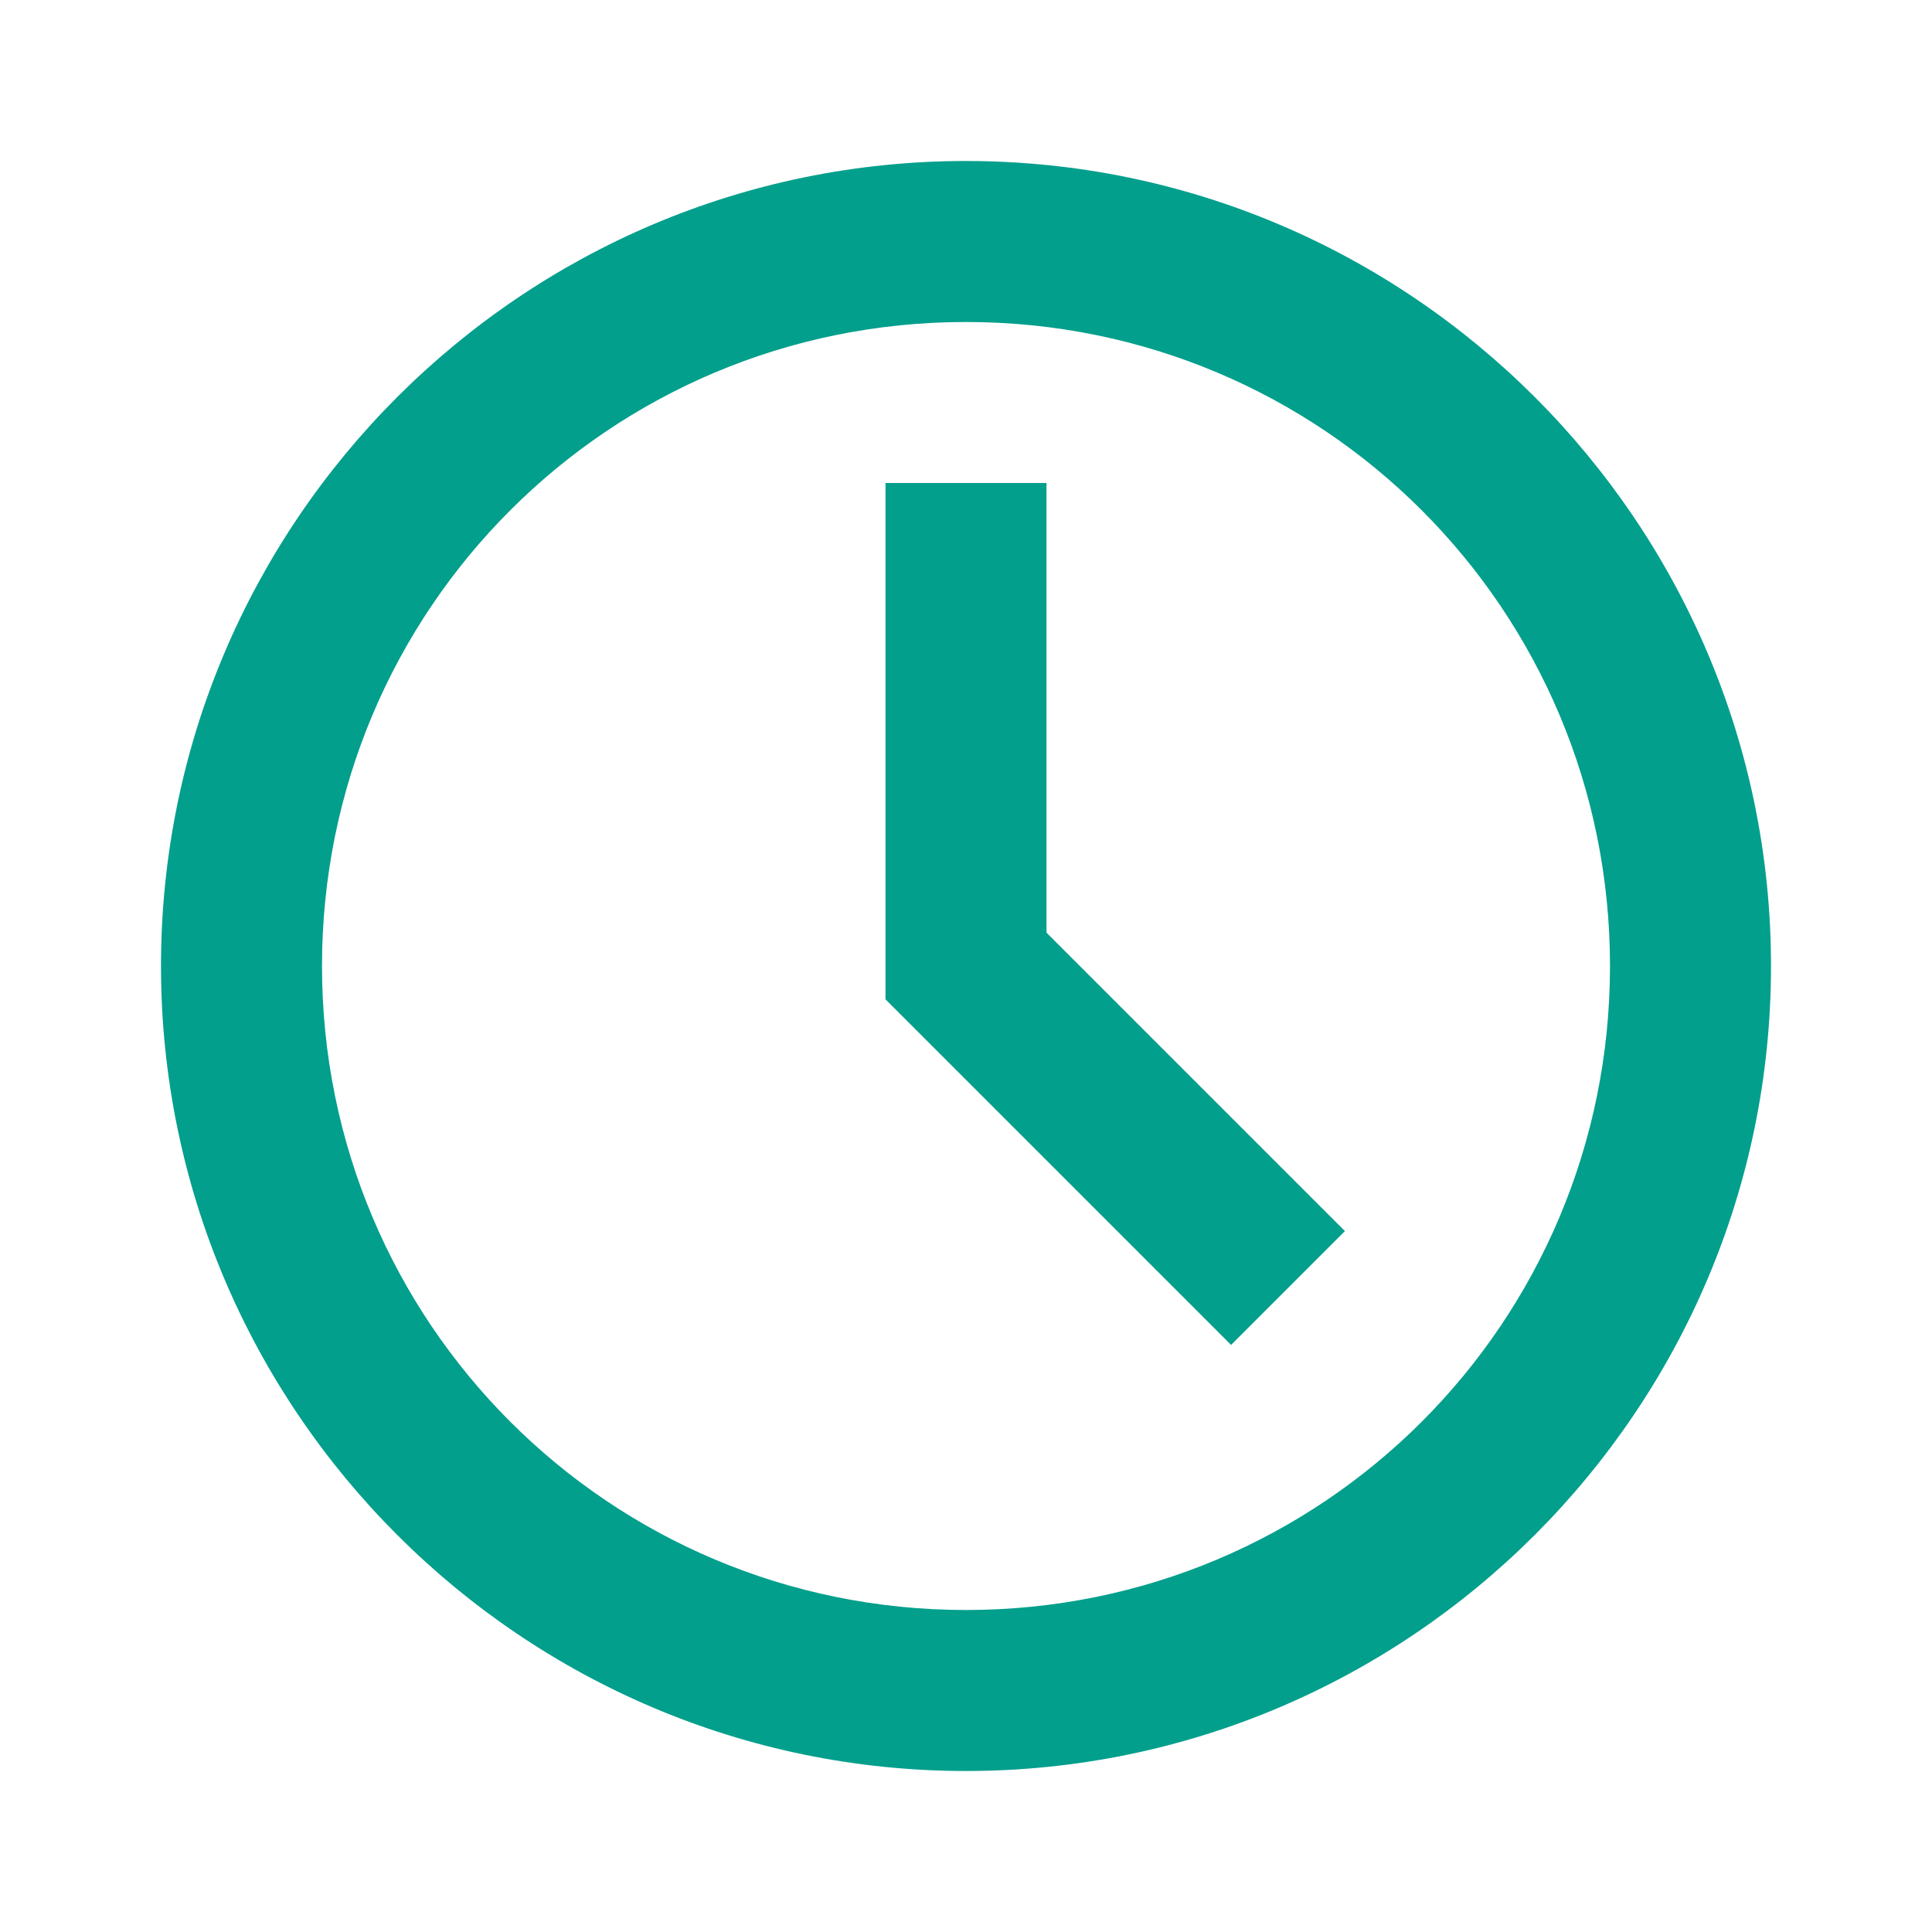
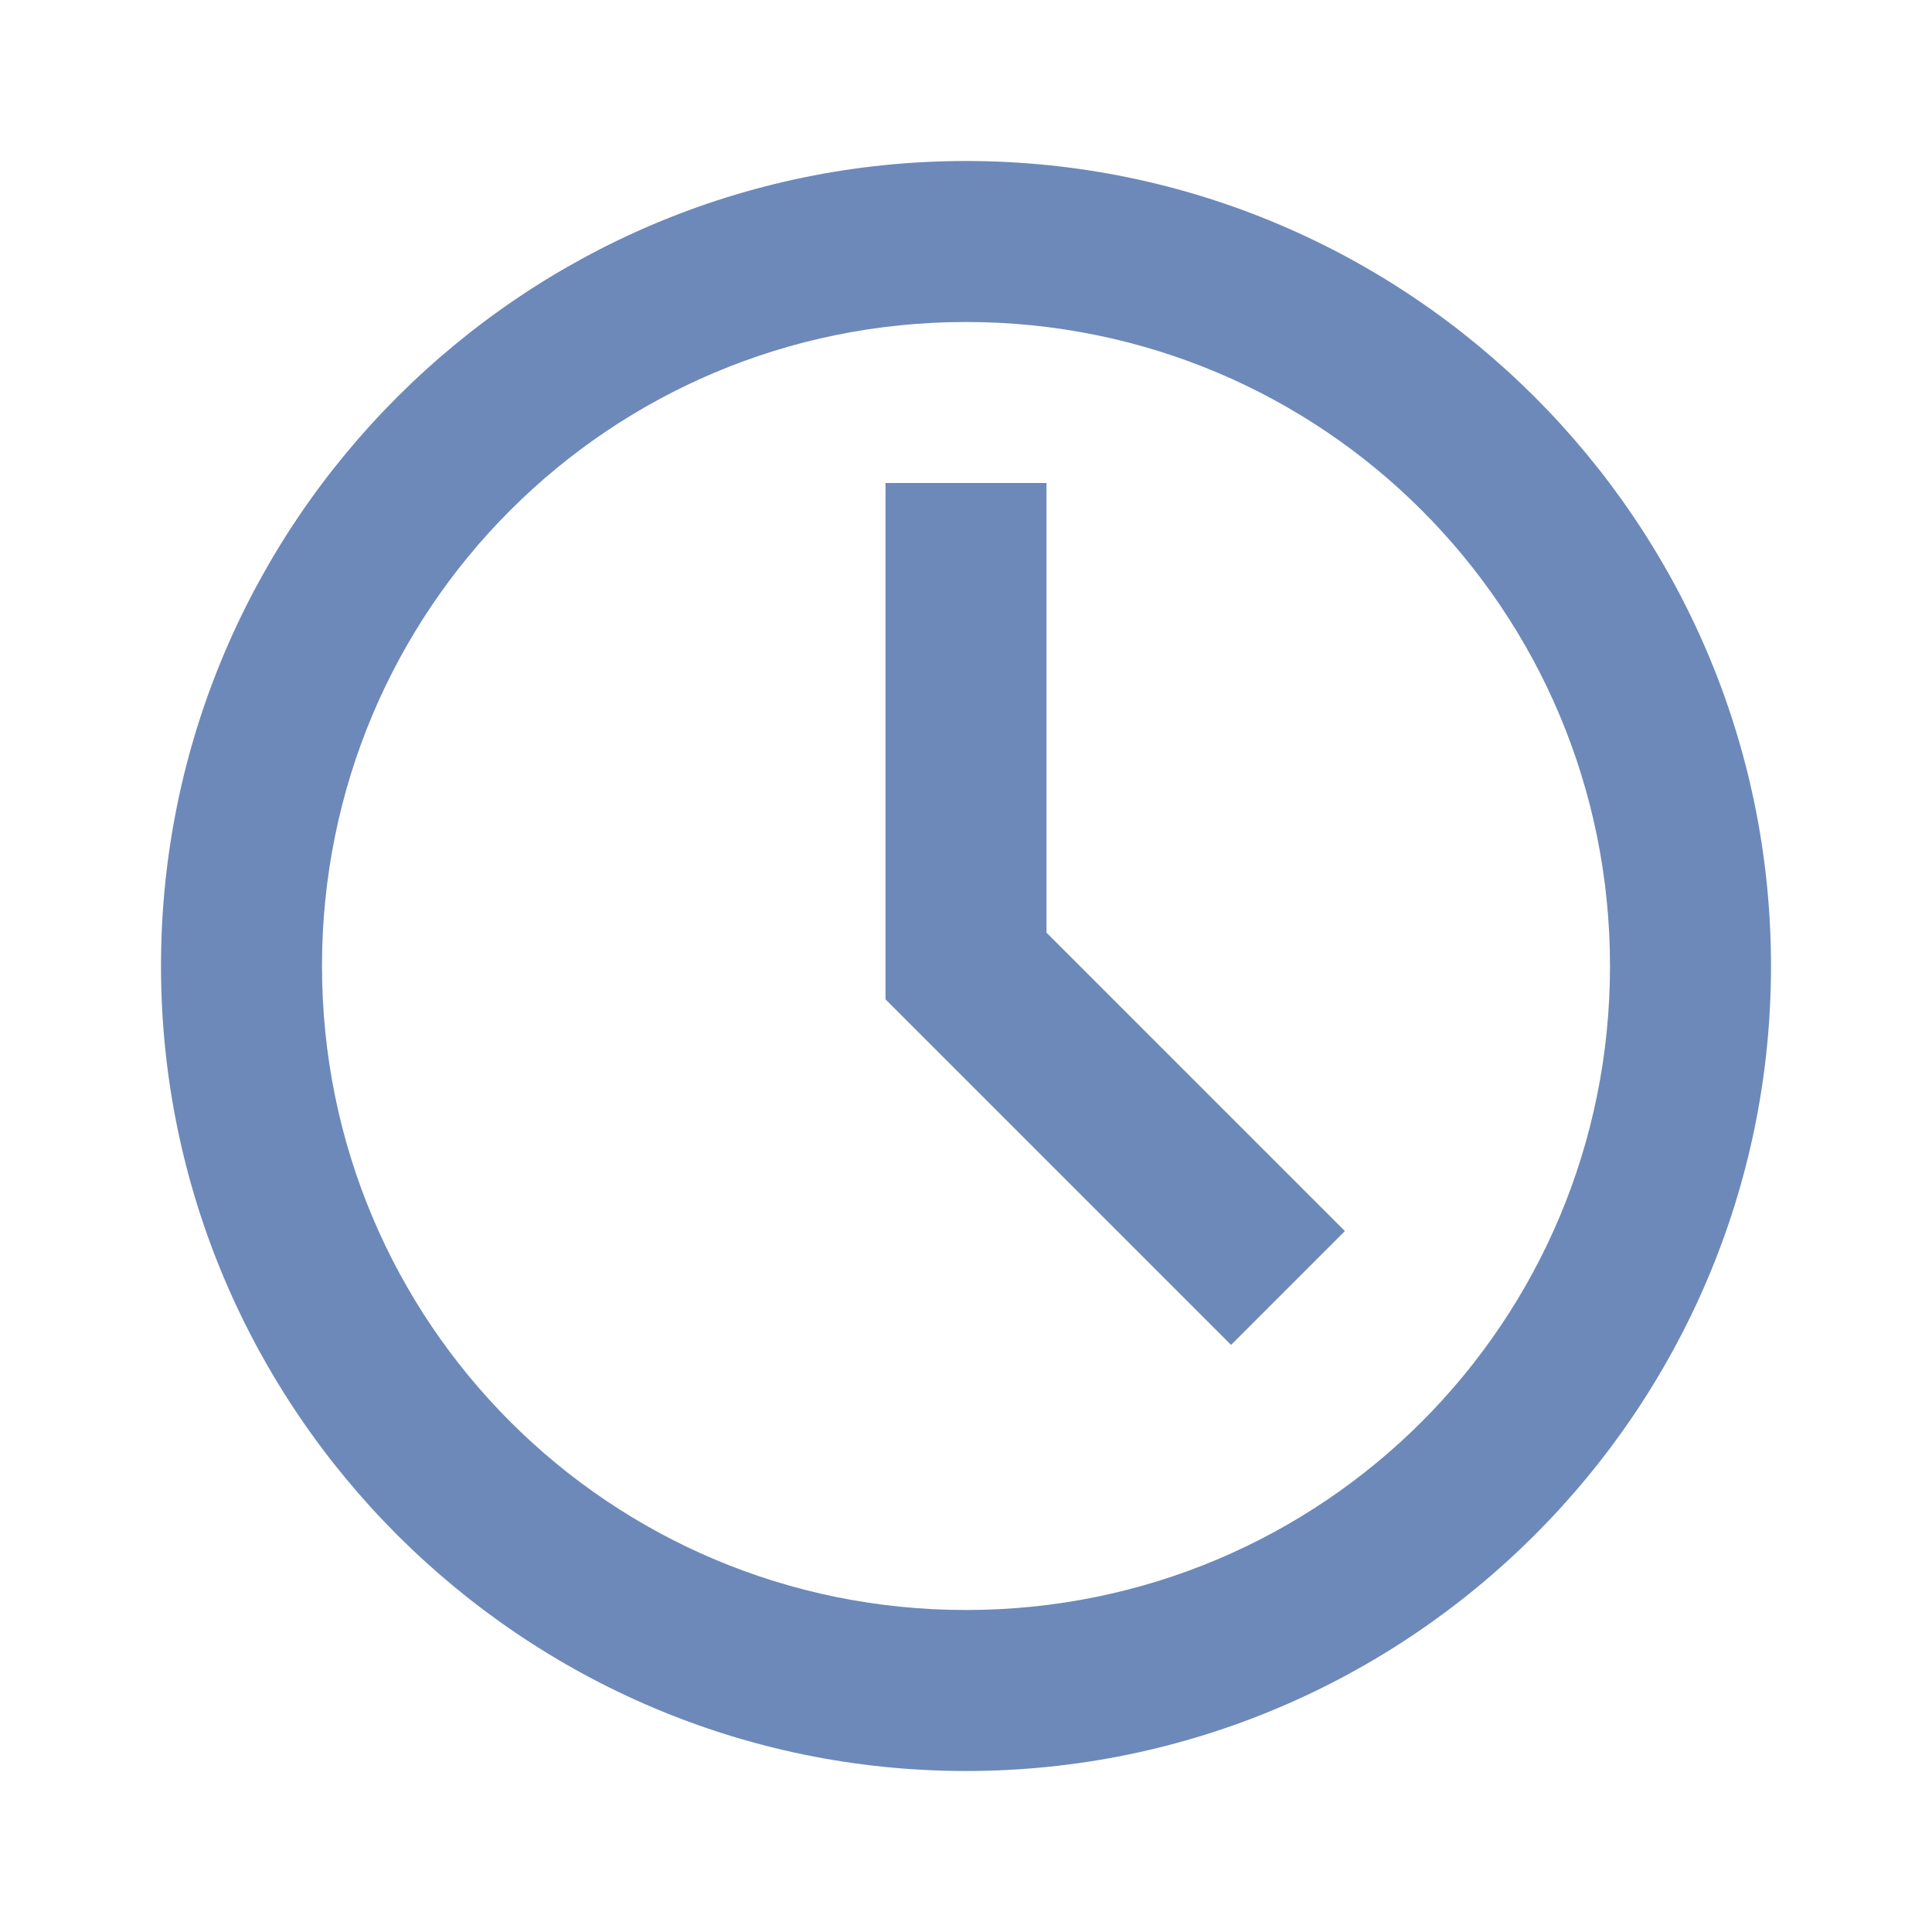
- <svg xmlns="http://www.w3.org/2000/svg" viewBox="0,0,256,256" width="23px" height="23px" fill-rule="nonzero">
-   <g fill="#029f8c" fill-rule="nonzero" stroke="none" stroke-width="1" stroke-linecap="butt" stroke-linejoin="miter" stroke-miterlimit="10" stroke-dasharray="" stroke-dashoffset="0" font-family="none" font-weight="none" font-size="none" text-anchor="none" style="mix-blend-mode: normal">
+ <svg xmlns="http://www.w3.org/2000/svg" viewBox="0,0,256,256" width="35px" height="35px" fill-rule="nonzero">
+   <g fill="#6d89b9" fill-rule="nonzero" stroke="none" stroke-width="1" stroke-linecap="butt" stroke-linejoin="miter" stroke-miterlimit="10" stroke-dasharray="" stroke-dashoffset="0" font-family="none" font-weight="none" font-size="none" text-anchor="none" style="mix-blend-mode: normal">
    <g transform="scale(10.66667,10.66667)">
      <path d="M12,2c-5.511,0 -10,4.489 -10,10c0,5.511 4.489,10 10,10c5.511,0 10,-4.489 10,-10c0,-5.511 -4.489,-10 -10,-10zM12,4c4.43,0 8,3.57 8,8c0,4.43 -3.57,8 -8,8c-4.43,0 -8,-3.57 -8,-8c0,-4.43 3.57,-8 8,-8zM11,6v6.414l4.293,4.293l1.414,-1.414l-3.707,-3.707v-5.586z" />
    </g>
  </g>
</svg>
